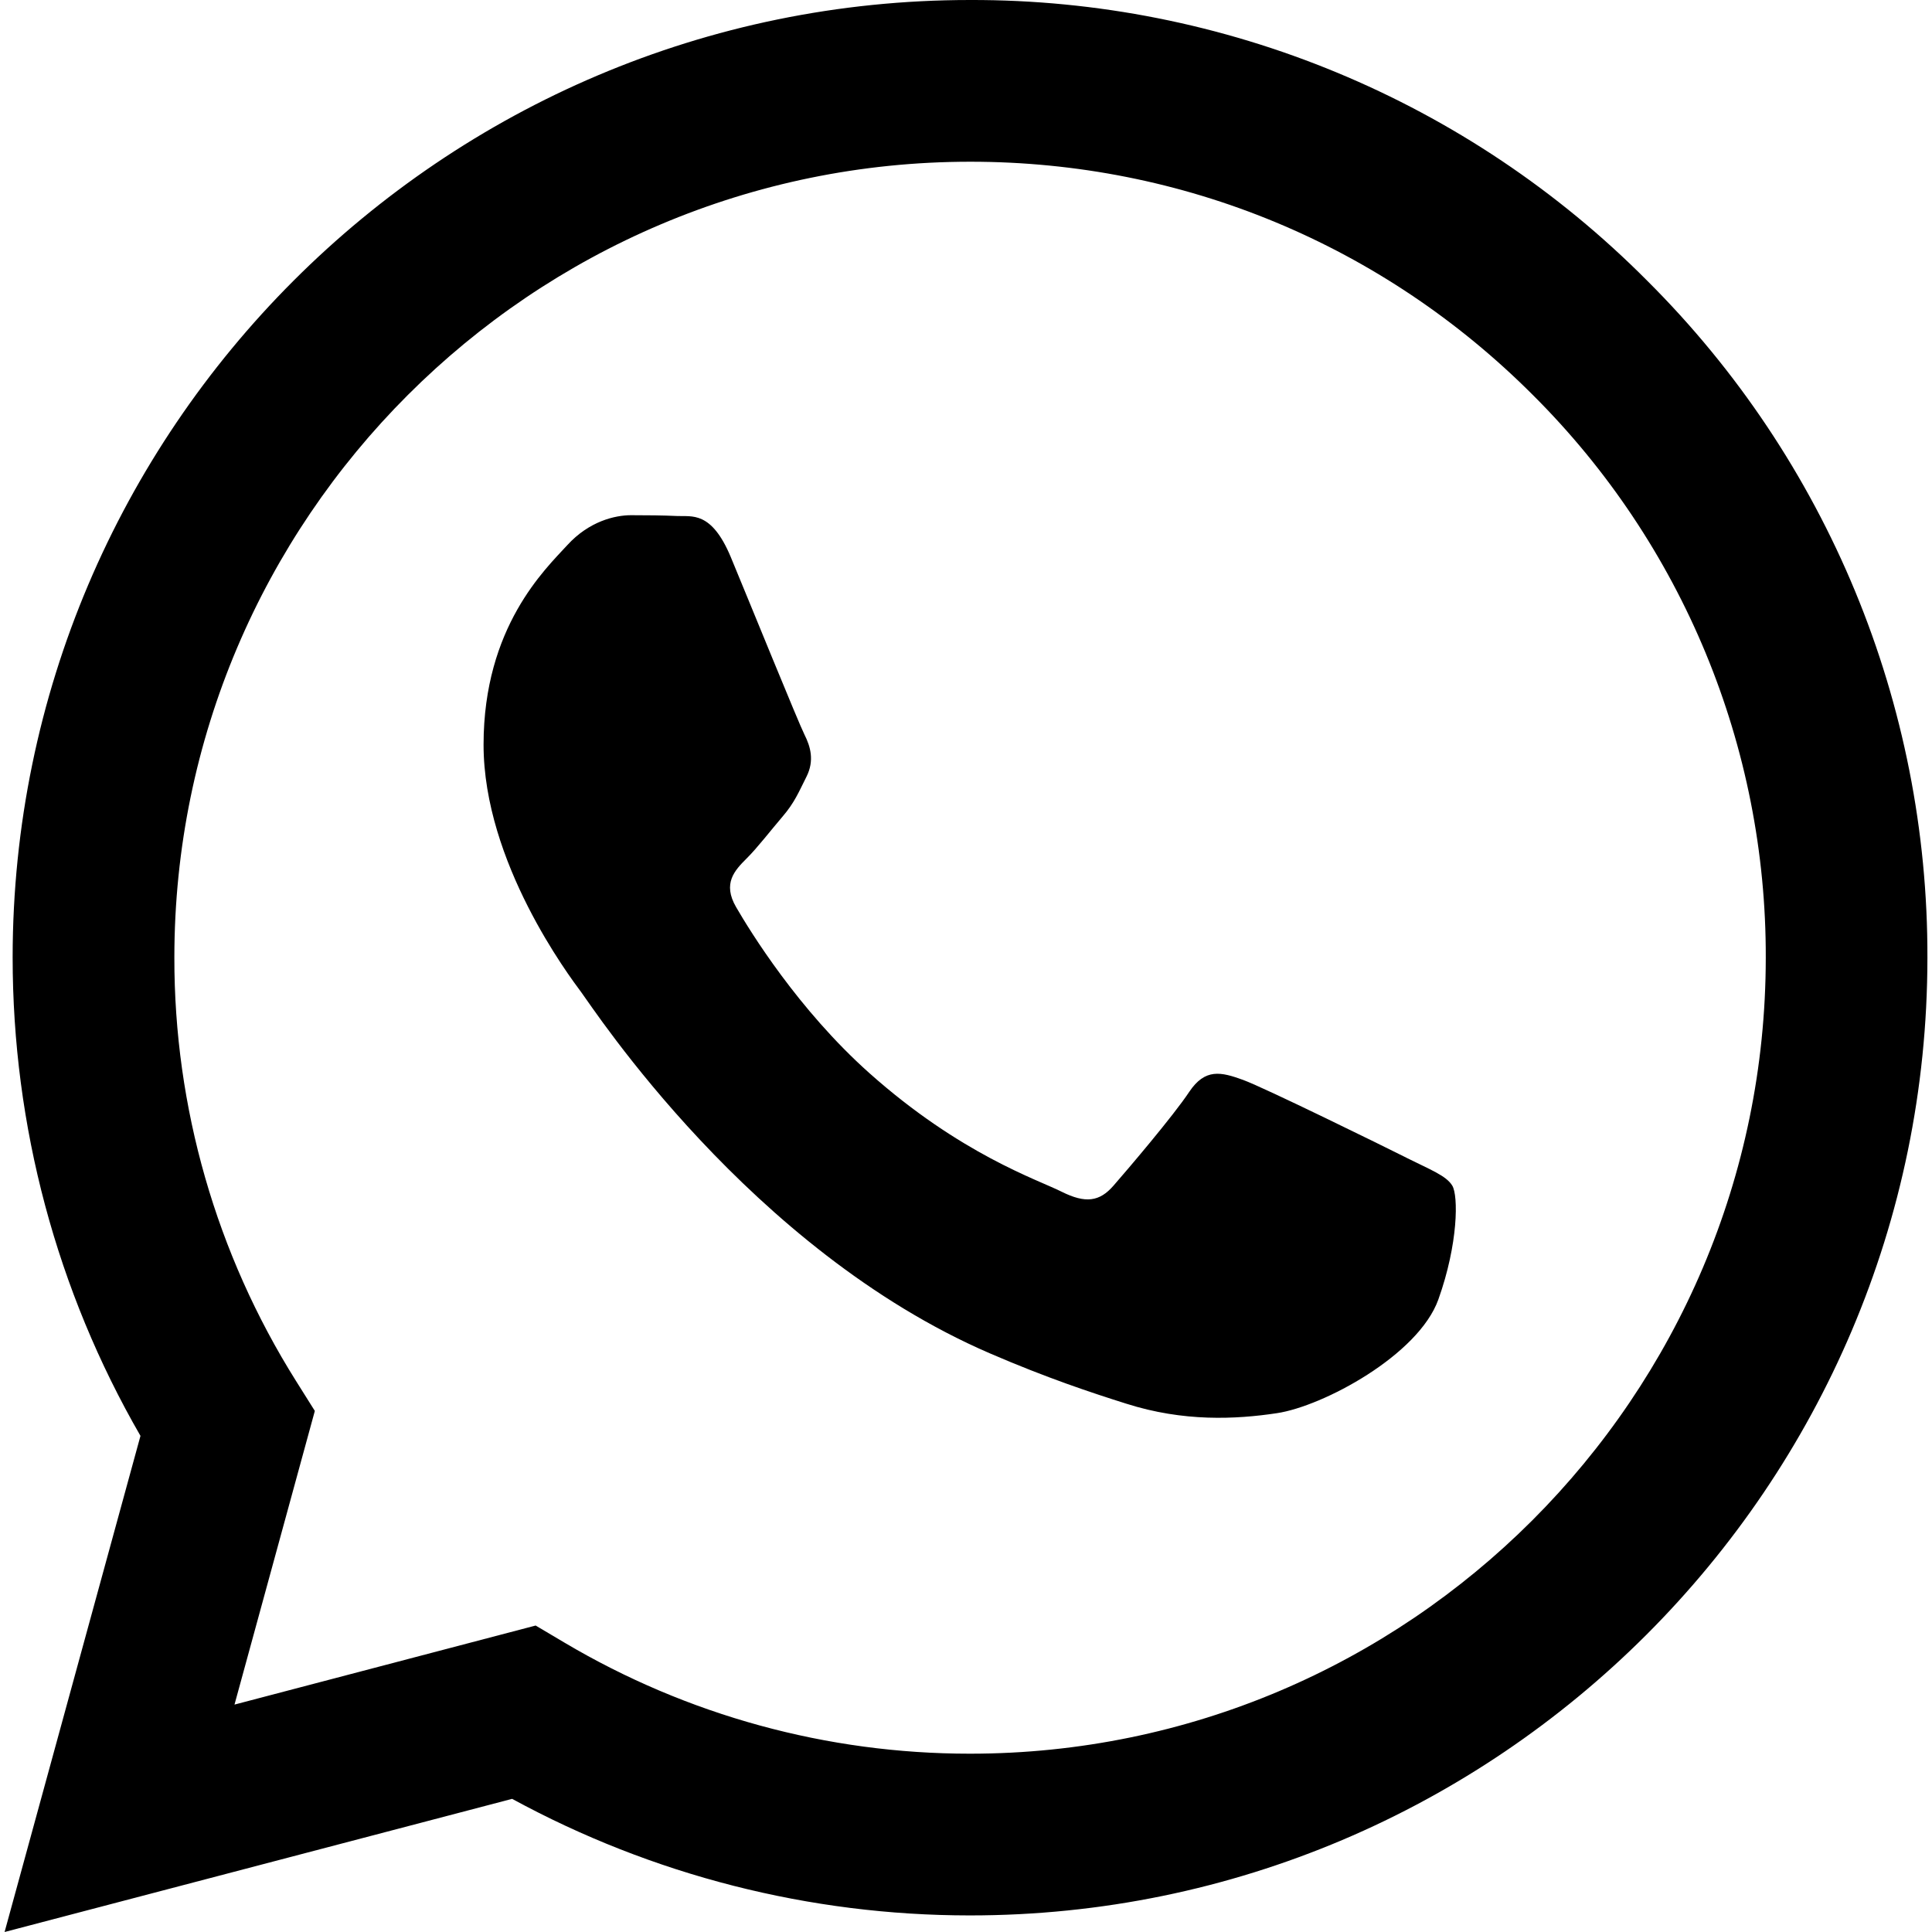
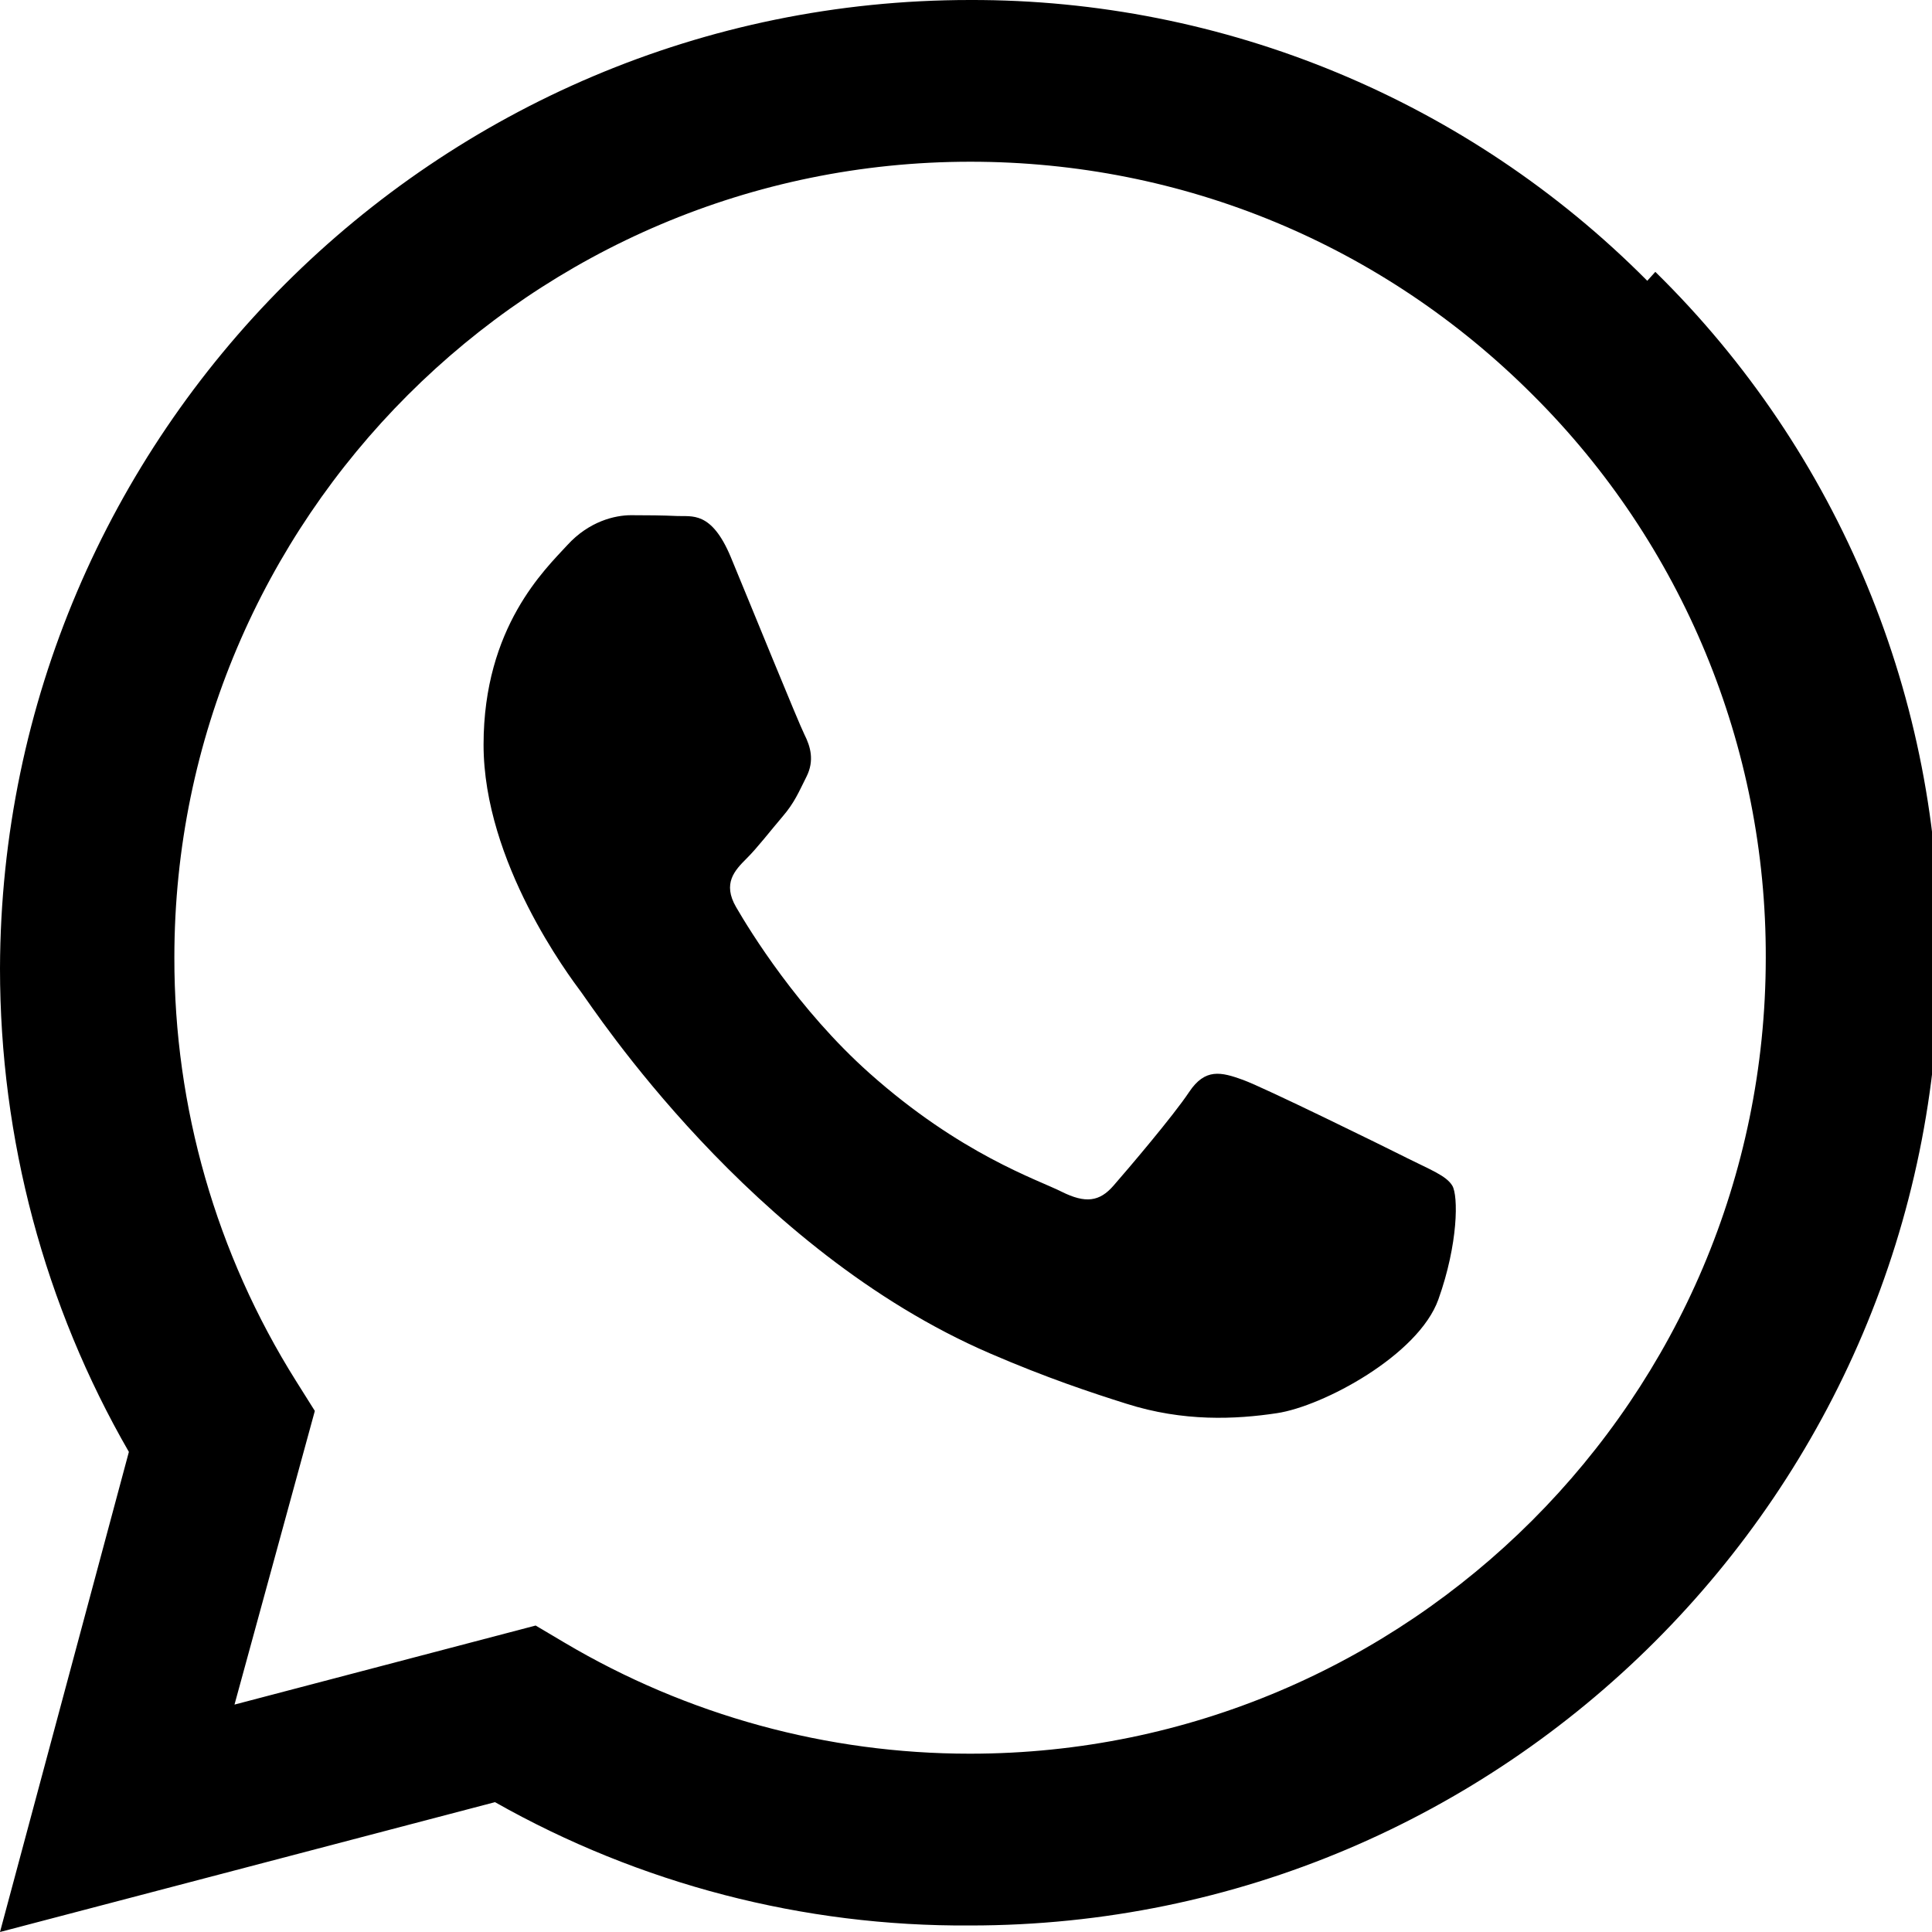
- <svg xmlns="http://www.w3.org/2000/svg" role="img" viewBox="0 0 24 24">
-   <path d="M17.472 14.382c-.297-.149-1.758-.867-2.03-.967-.273-.099-.471-.148-.67.15-.197.297-.767.966-.94 1.164-.173.199-.347.223-.644.075-.297-.15-1.255-.463-2.39-1.475-.883-.788-1.48-1.761-1.653-2.059-.173-.297-.018-.458.13-.606.134-.133.298-.347.446-.52.149-.174.198-.298.298-.497.099-.198.05-.371-.025-.52-.075-.149-.669-1.612-.916-2.207-.242-.579-.487-.5-.669-.51-.173-.008-.371-.01-.57-.01-.198 0-.52.074-.792.372-.272.297-1.04 1.016-1.04 2.479 0 1.462 1.065 2.875 1.213 3.074.149.198 2.096 3.2 5.077 4.487.709.306 1.262.489 1.694.625.712.227 1.36.195 1.871.118.571-.085 1.758-.719 2.006-1.413.248-.694.248-1.289.173-1.413-.074-.124-.272-.198-.57-.347m-5.421 7.403h-.004a9.87 9.87 0 01-5.031-1.378l-.361-.214-3.741.982.998-3.648-.235-.374a9.86 9.86 0 01-1.51-5.26c.001-5.45 4.436-9.884 9.888-9.884 2.64 0 5.122 1.03 6.988 2.898a9.825 9.825 0 012.893 6.994c-.003 5.45-4.437 9.884-9.885 9.884m8.413-18.297A11.815 11.815 0 0012.05 0C5.495 0 .16 5.335.157 11.892c0 2.096.547 4.142 1.588 5.945L.057 24l6.305-1.654a11.882 11.882 0 005.683 1.448h.005c6.554 0 11.89-5.335 11.893-11.893a11.821 11.821 0 00-3.48-8.413Z" />
+ <svg xmlns="http://www.w3.org/2000/svg" viewBox="0 0 24 24" fill="currentColor">
+   <path d="M17.472 14.382c-.297-.149-1.758-.867-2.03-.967-.273-.099-.471-.148-.67.15-.197.297-.767.966-.94 1.164-.173.199-.347.223-.644.075-.297-.15-1.255-.463-2.39-1.475-.883-.788-1.48-1.761-1.653-2.059-.173-.297-.018-.458.13-.606.134-.133.298-.347.446-.52.149-.174.198-.298.298-.497.099-.198.05-.371-.025-.52-.075-.149-.669-1.612-.916-2.207-.242-.579-.487-.5-.669-.51-.173-.008-.371-.01-.57-.01-.198 0-.52.074-.792.372-.272.297-1.04 1.016-1.04 2.479 0 1.462 1.065 2.875 1.213 3.074.149.198 2.096 3.2 5.077 4.487.709.306 1.262.489 1.694.625.712.227 1.36.195 1.871.118.571-.085 1.758-.719 2.006-1.413.248-.694.248-1.289.173-1.413-.074-.124-.272-.198-.57-.347m-5.421 7.403h-.004a9.87 9.87 0 01-5.031-1.378l-.361-.214-3.741.982.998-3.648-.235-.374a9.86 9.86 0 01-1.51-5.26c.001-5.45 4.436-9.884 9.888-9.884 2.64 0 5.122 1.03 6.988 2.898a9.825 9.825 0 012.893 6.994c-.003 5.45-4.437 9.884-9.885 9.884m8.413-18.297A11.815 11.815 0 0012.05 0C5.414 0 .018 5.394 0 12.03c0 2.12.553 4.189 1.601 6.006L0 24l6.149-1.613a11.815 11.815 0 005.9 1.532h.005c6.634 0 12.032-5.394 12.035-12.031a11.77 11.77 0 00-3.526-8.511z" />
</svg>
